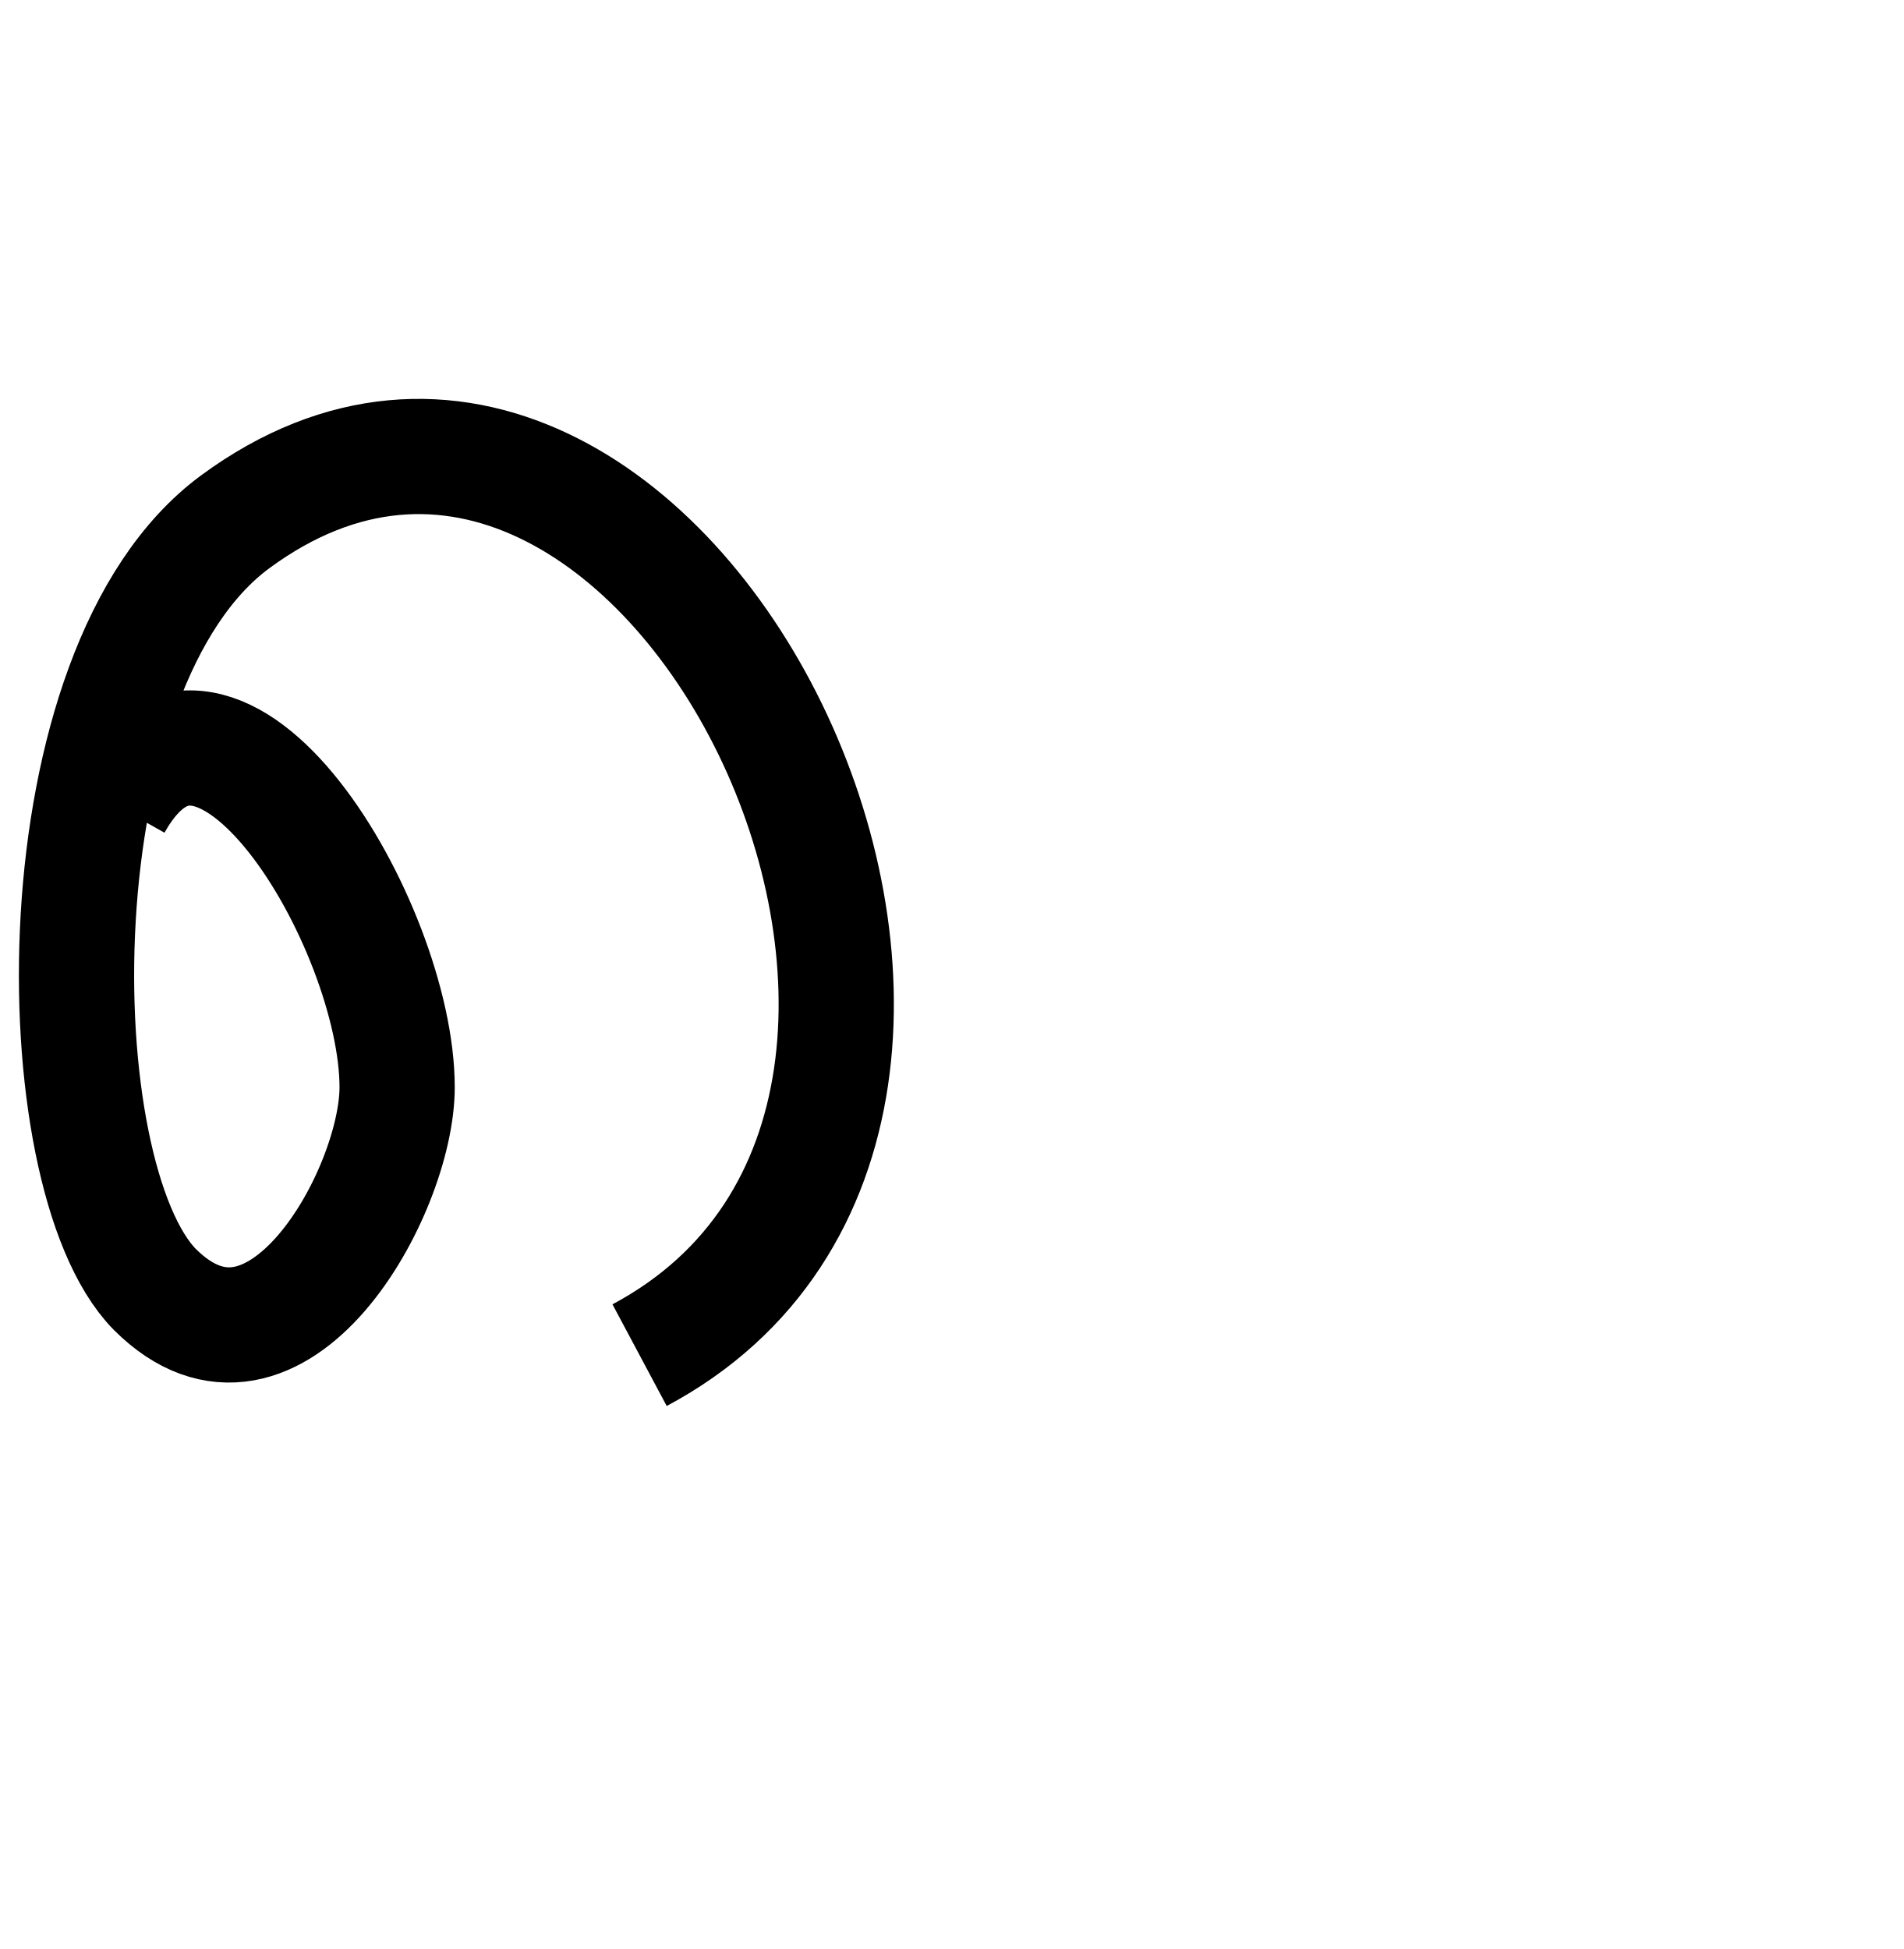
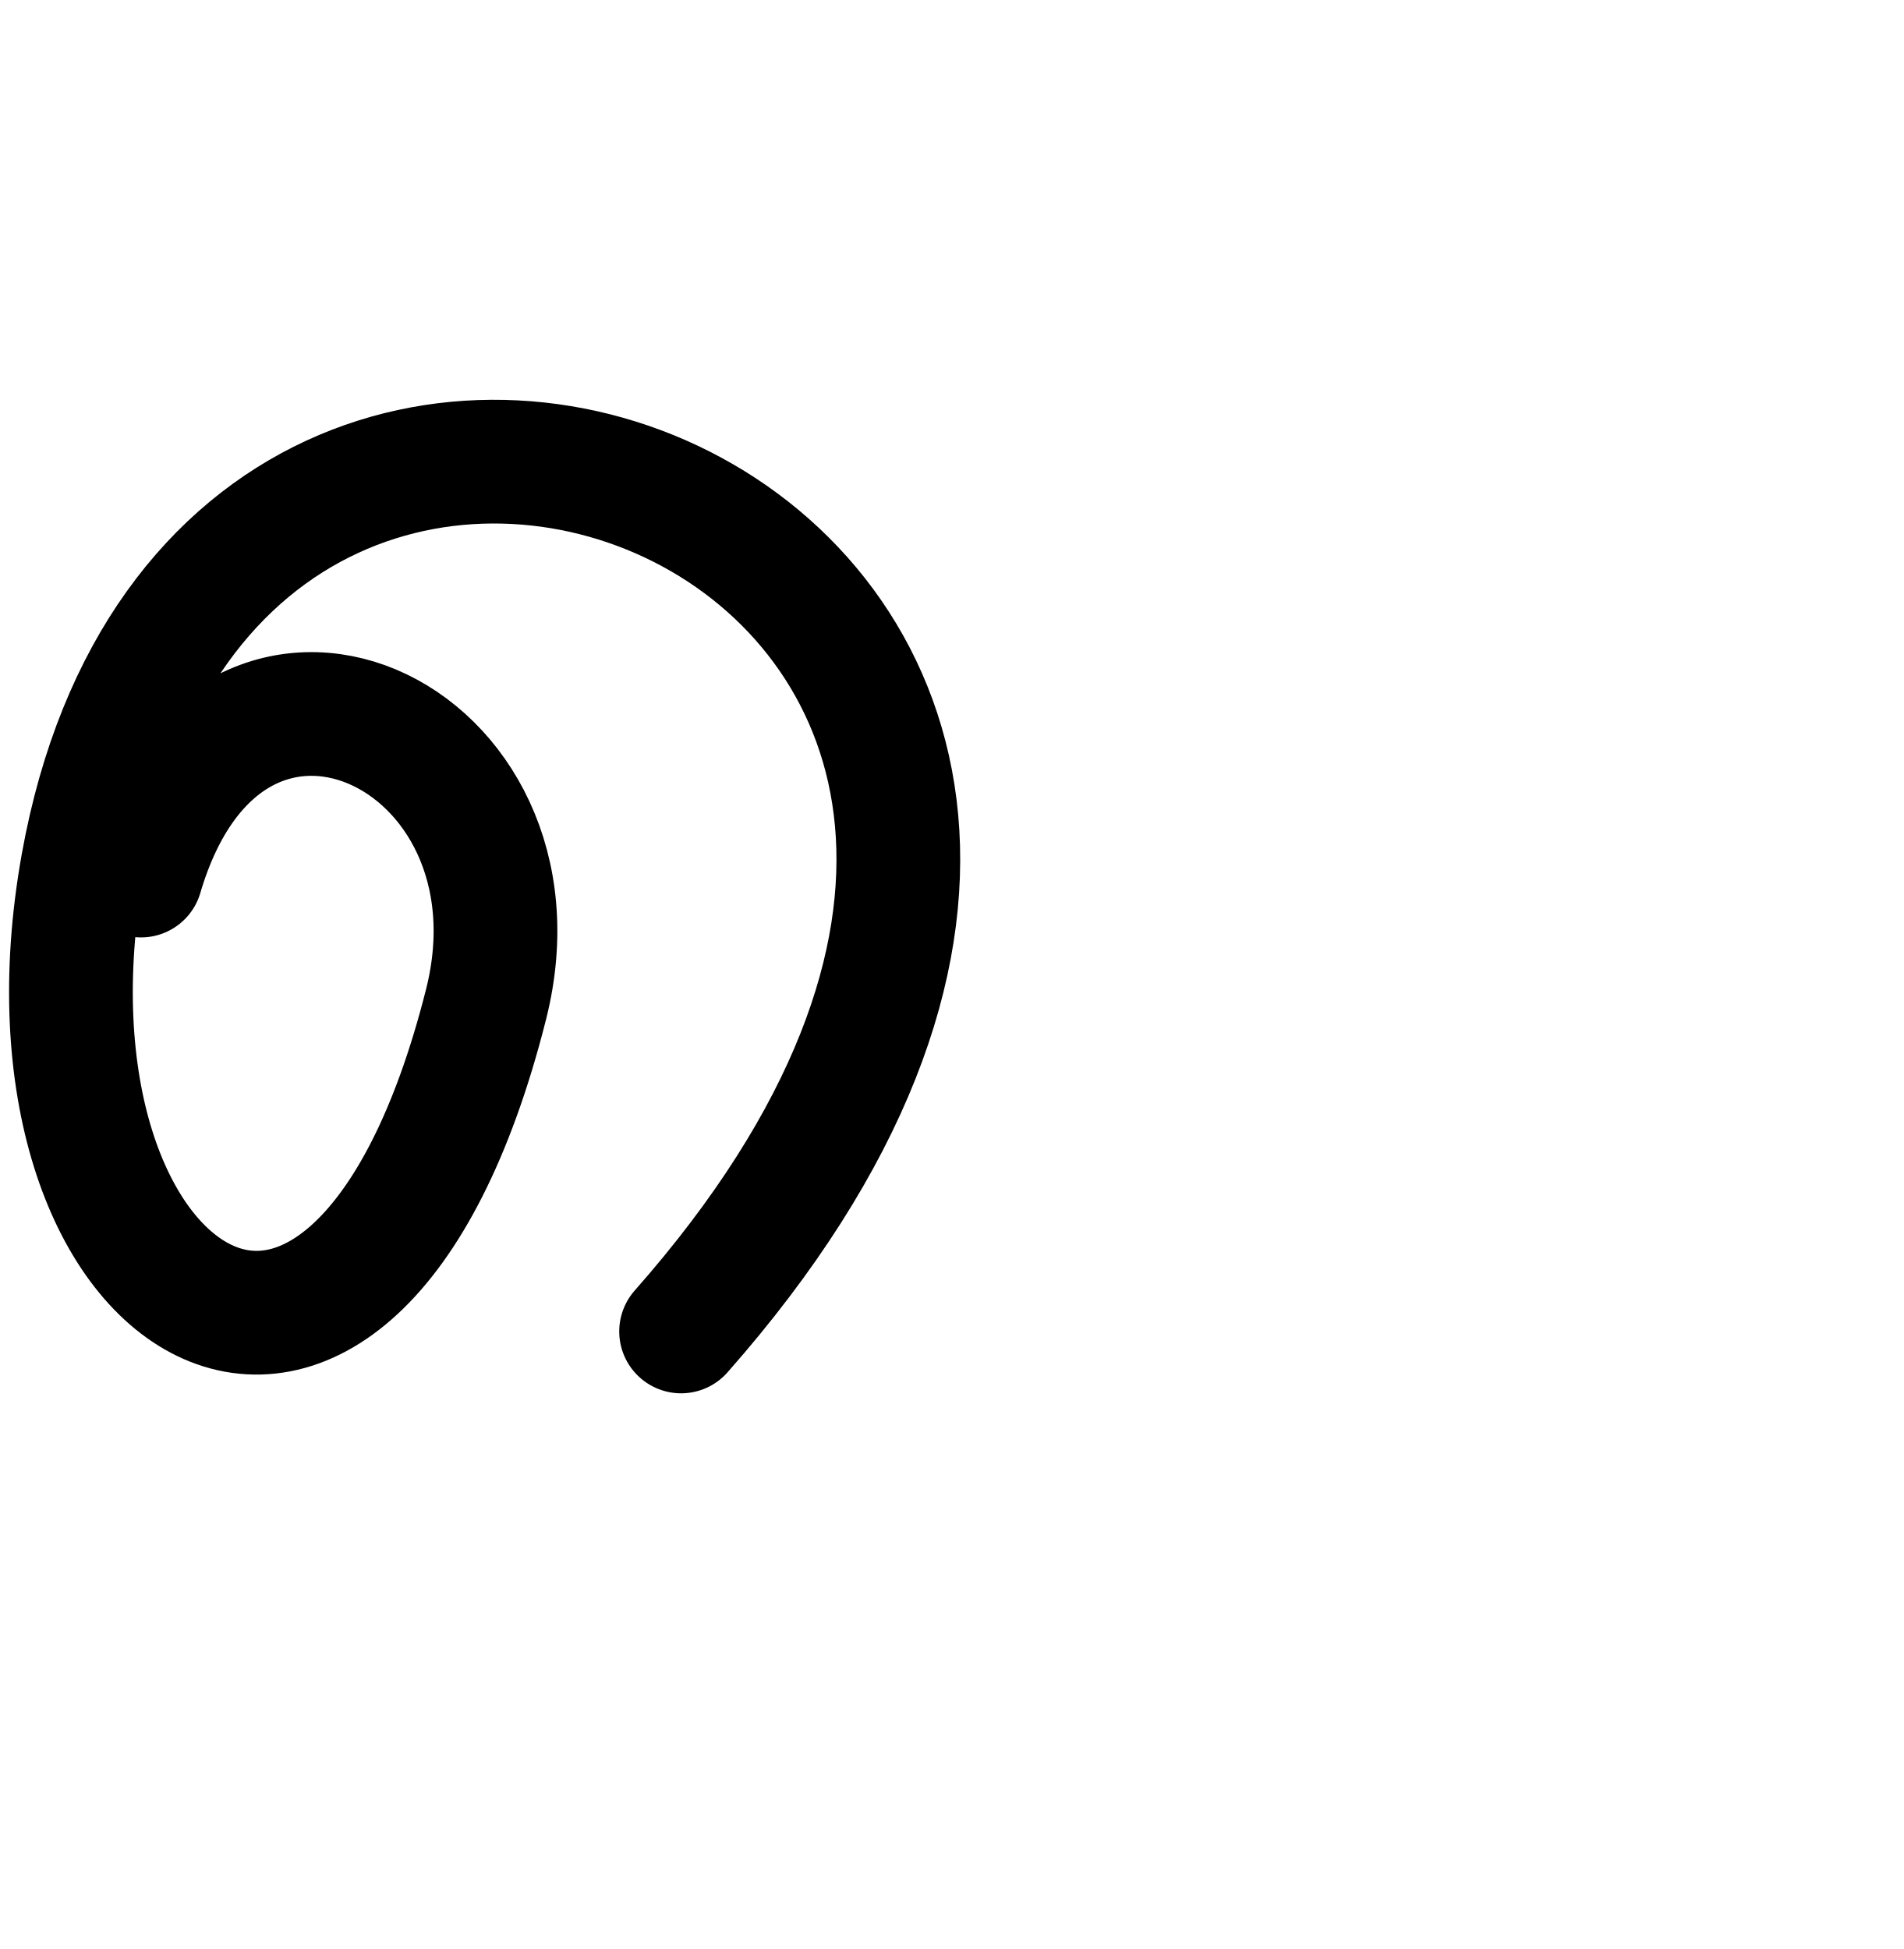
<svg xmlns="http://www.w3.org/2000/svg" width="2000" height="2048" id="svg2992" version="1.1">
  <defs id="defs5498">
    </defs>
  <g id="layer1" transform="translate(0,1048)">
-     <path style="fill:none;stroke:#000000;stroke-width:121.078;stroke-linecap:butt;stroke-linejoin:miter;stroke-miterlimit:4;stroke-opacity:1;stroke-dasharray:none" d="m 120.053,-202.718 c 107.882,-191.451 297.202,127.372 297.202,297.202 0,110.534 -127.372,339.66 -254.745,212.287 C 44.522,186.119 37.975,-346.059 247.426,-499.92 694.176,-828.101 1157.021,117.322 672,376" id="path3804" />
+     <path style="fill:none;stroke:#000000;stroke-width:130;stroke-linecap:round;stroke-linejoin:round;stroke-miterlimit:4;stroke-dasharray:none;stroke-opacity:1" d="M 148.088,-127.958 C 240,-440 582.791,-278.581 510.706,7.264 370.133,564.685 2.746,328.502 86.92,-139.42 235.5,-965.368 1435.61,-464.92 715.61,351.08" id="path3804" />
  </g>
</svg>
